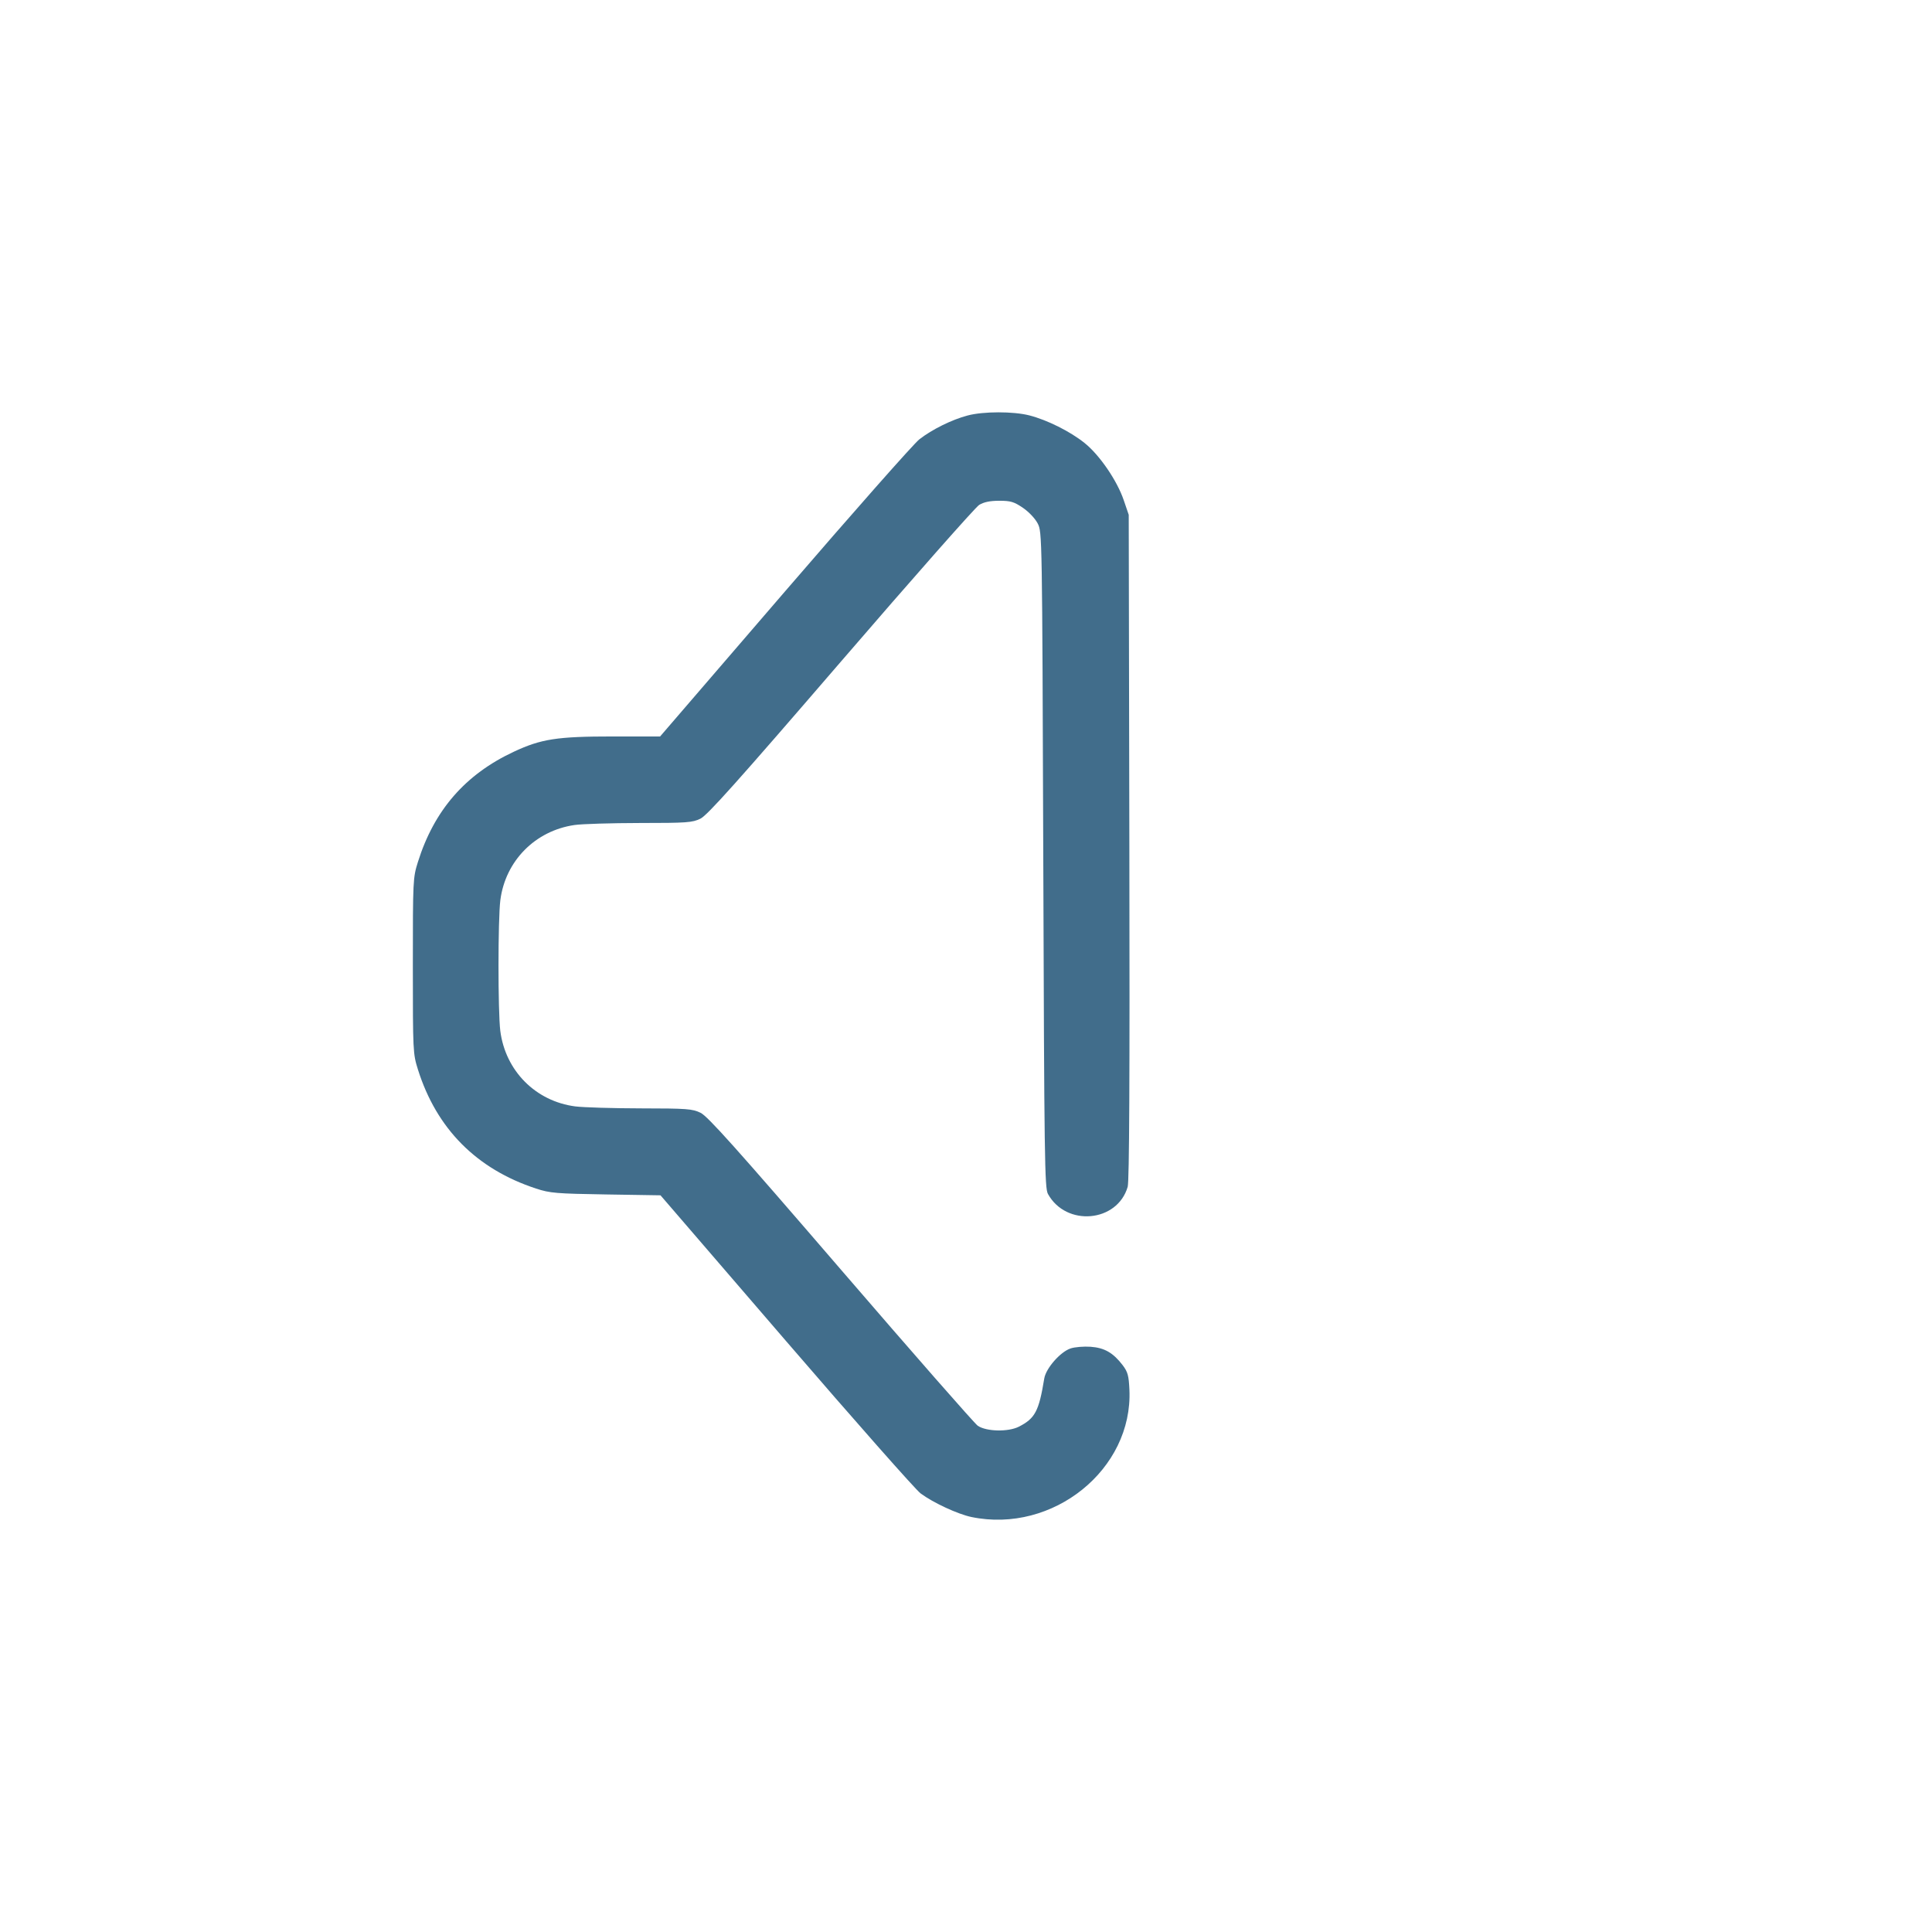
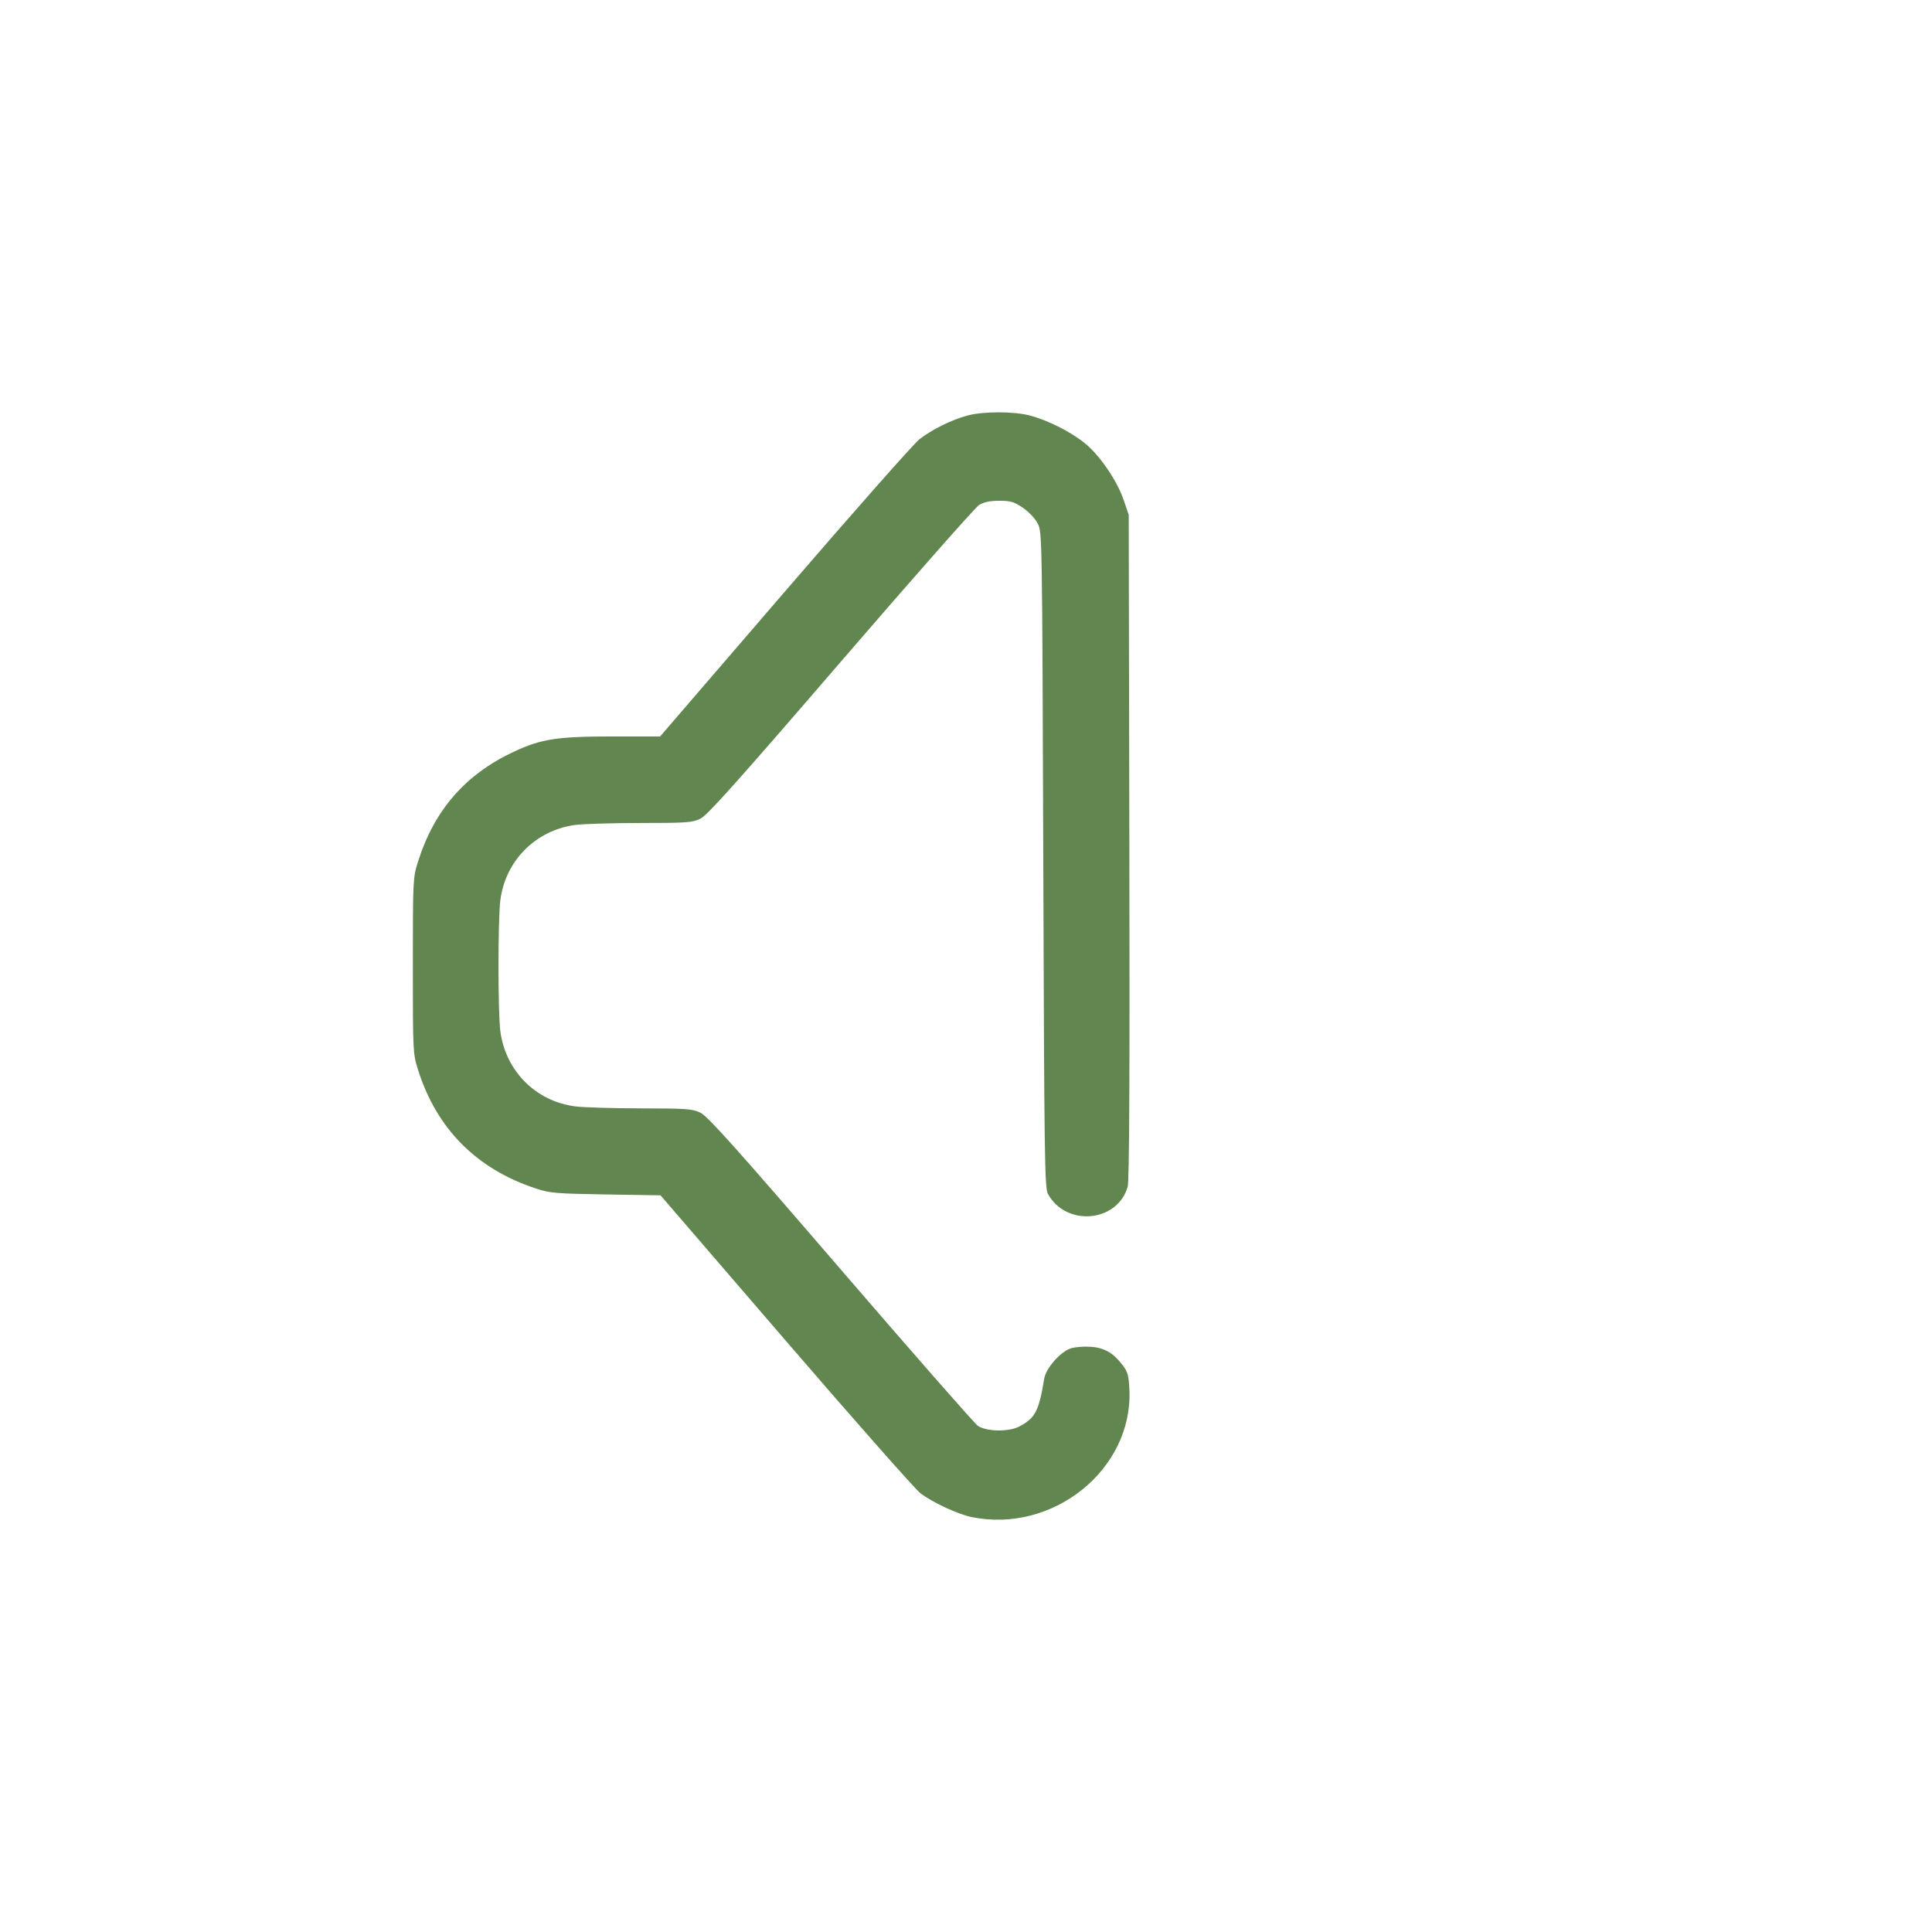
- <svg xmlns="http://www.w3.org/2000/svg" style="color:#416D8B;" fill="currentColor" stroke="currentColor" stroke-width="0" viewBox="-4.8 -4.8 33.60 33.60" version="1.1" id="svg3" xml:space="preserve">
+ <svg xmlns="http://www.w3.org/2000/svg" style="color:#62864F;" fill="currentColor" stroke="currentColor" stroke-width="0" viewBox="-4.8 -4.8 33.60 33.60" version="1.1" id="svg3" xml:space="preserve">
  <defs id="defs3" />
  <g id="SVGRepo_tracerCarrier" stroke-linecap="round" stroke-linejoin="round" stroke-width="0.624" />
  <path style="fill:currentColor" id="path1" />
  <path d="M 12.028,2.426 C 11.754,2.498 11.41,2.668 11.188,2.841 11.089,2.919 10.034,4.113 8.844,5.495 L 6.68,8.008 H 5.854 c -0.964,0 -1.243,0.043 -1.719,0.266 -0.843,0.394 -1.384,1.016 -1.667,1.917 -0.086,0.275 -0.088,0.311 -0.088,1.804 0,1.493 0.002,1.529 0.088,1.804 0.324,1.031 1.02,1.733 2.056,2.072 0.24,0.079 0.348,0.088 1.213,0.102 l 0.95,0.015 2.182,2.533 c 1.2,1.393 2.254,2.586 2.341,2.651 0.221,0.164 0.647,0.361 0.885,0.411 1.417,0.293 2.81,-0.83 2.747,-2.214 -0.011,-0.246 -0.029,-0.309 -0.116,-0.425 -0.166,-0.217 -0.316,-0.304 -0.558,-0.322 -0.118,-0.008 -0.275,0.004 -0.349,0.029 -0.178,0.059 -0.429,0.345 -0.458,0.523 -0.093,0.569 -0.159,0.694 -0.442,0.838 -0.183,0.093 -0.56,0.086 -0.713,-0.015 C 12.153,19.962 11.082,18.74 9.825,17.281 8.001,15.163 7.509,14.614 7.384,14.553 7.241,14.484 7.151,14.477 6.346,14.476 5.861,14.475 5.348,14.46 5.206,14.442 4.516,14.353 3.991,13.825 3.901,13.13 c -0.042,-0.329 -0.042,-1.946 8.434e-4,-2.277 C 3.99,10.172 4.508,9.647 5.192,9.548 5.321,9.529 5.832,9.514 6.327,9.513 7.146,9.513 7.241,9.506 7.381,9.438 7.502,9.379 8.019,8.802 9.823,6.708 11.081,5.248 12.164,4.021 12.229,3.981 c 0.083,-0.05 0.188,-0.072 0.349,-0.072 0.198,-1.054e-4 0.256,0.017 0.411,0.122 0.104,0.071 0.213,0.186 0.258,0.273 0.077,0.15 0.078,0.178 0.097,5.849 0.017,5.21 0.024,5.708 0.081,5.811 0.317,0.575 1.207,0.496 1.387,-0.124 0.028,-0.097 0.037,-1.882 0.029,-5.913 L 14.83,4.153 14.744,3.901 C 14.629,3.56 14.323,3.113 14.063,2.905 13.813,2.704 13.413,2.504 13.101,2.424 12.823,2.353 12.302,2.353 12.028,2.426" stroke="none" fill="currentColor" fill-rule="evenodd" id="path1-9" style="fill:currentColor;fill-opacity:1;stroke-width:9.02669e-06" />
</svg>
